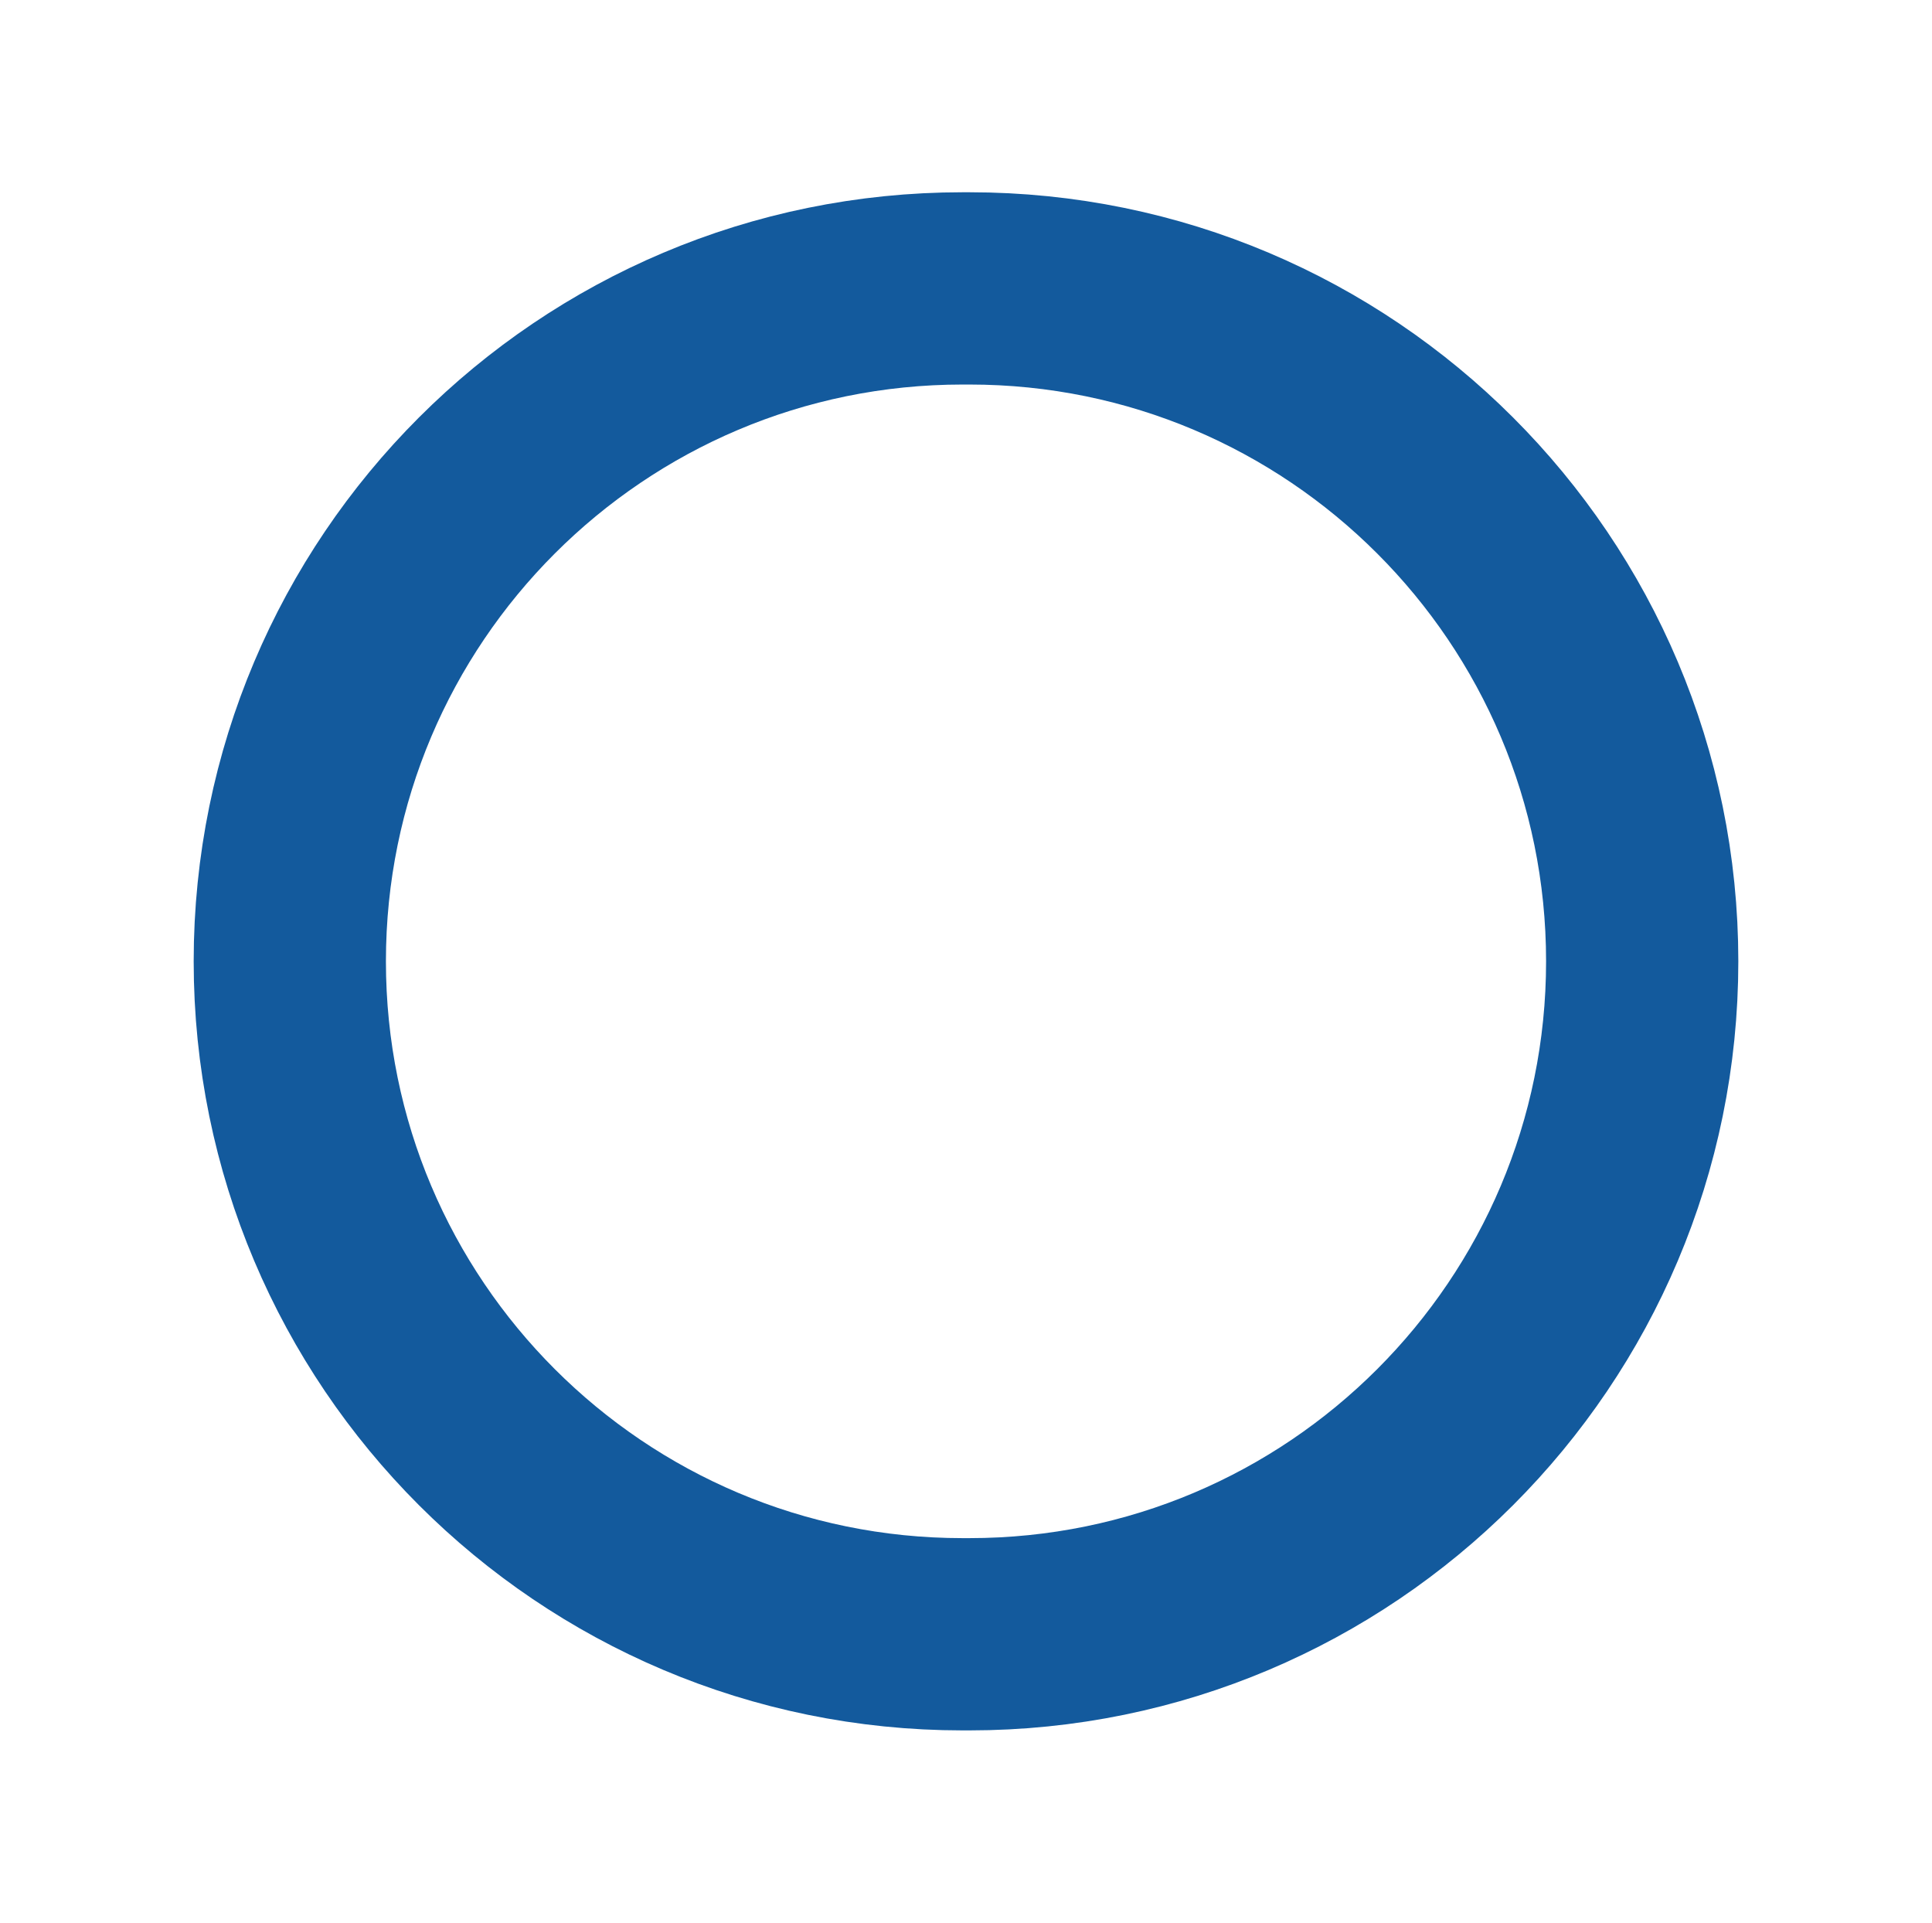
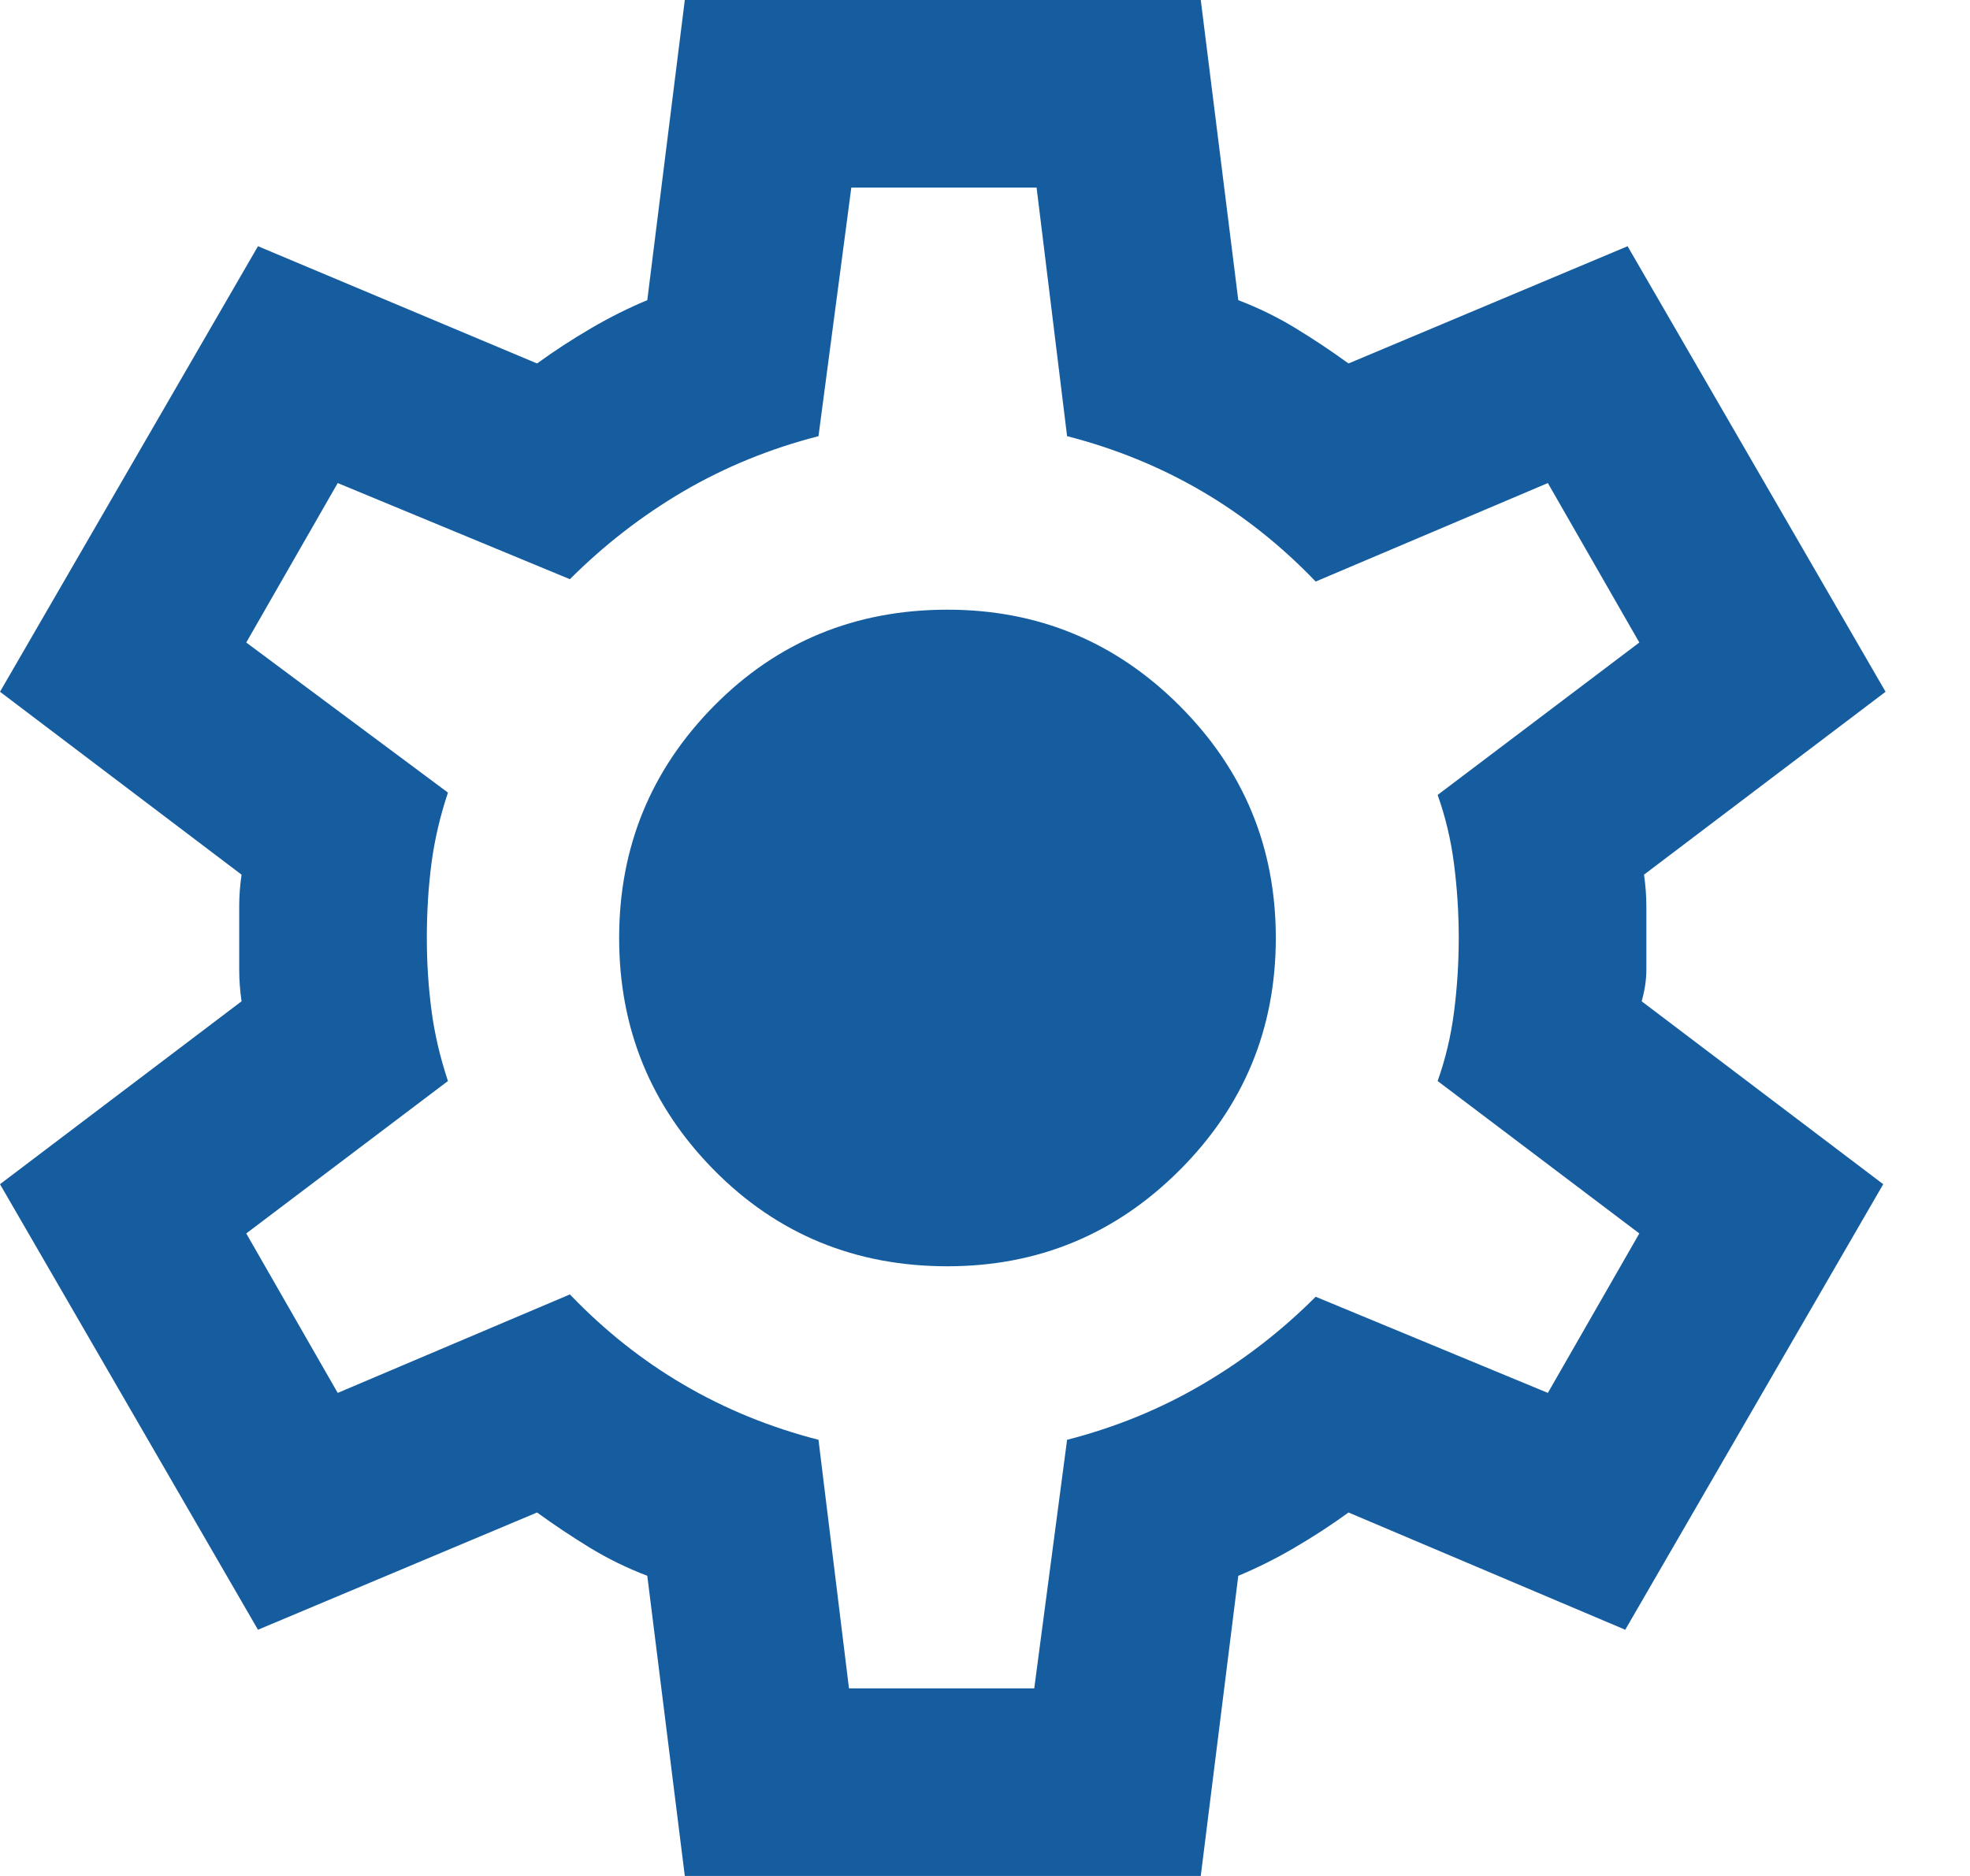
- <svg xmlns="http://www.w3.org/2000/svg" width="20.1" height="20" viewBox="0 0 20.1 20">
-   <rect x="3.015" y="3.0" width="14.07" height="14.0" rx="7.0" fill="none" stroke="#135A9D" stroke-width="2.0" />
+ <svg xmlns="http://www.w3.org/2000/svg" width="21" height="20" viewBox="0 0 21 20" fill="none">
+   <path d="M7.3 20L6.9 16.8C6.683 16.717 6.479 16.617 6.287 16.5C6.096 16.383 5.908 16.258 5.725 16.125L2.75 17.375L0 12.625L2.575 10.675C2.558 10.558 2.55 10.446 2.55 10.338C2.55 10.229 2.55 10.117 2.55 10C2.55 9.883 2.55 9.771 2.55 9.662C2.55 9.554 2.558 9.442 2.575 9.325L0 7.375L2.75 2.625L5.725 3.875C5.908 3.742 6.1 3.617 6.3 3.5C6.5 3.383 6.7 3.283 6.9 3.2L7.3 0H12.8L13.2 3.2C13.417 3.283 13.621 3.383 13.812 3.5C14.004 3.617 14.192 3.742 14.375 3.875L17.35 2.625L20.1 7.375L17.525 9.325C17.542 9.442 17.55 9.554 17.55 9.662C17.55 9.771 17.55 9.883 17.55 10C17.55 10.117 17.55 10.229 17.55 10.338C17.55 10.446 17.533 10.558 17.5 10.675L20.075 12.625L17.325 17.375L14.375 16.125C14.192 16.258 14 16.383 13.8 16.5C13.6 16.617 13.4 16.717 13.2 16.8L12.8 20H7.3ZM9.05 18H11.025L11.375 15.35C11.892 15.217 12.371 15.021 12.812 14.762C13.254 14.504 13.658 14.192 14.025 13.825L16.5 14.85L17.475 13.15L15.325 11.525C15.408 11.292 15.467 11.046 15.5 10.787C15.533 10.529 15.55 10.267 15.55 10C15.55 9.733 15.533 9.471 15.5 9.213C15.467 8.954 15.408 8.708 15.325 8.475L17.475 6.85L16.5 5.15L14.025 6.2C13.658 5.817 13.254 5.496 12.812 5.237C12.371 4.979 11.892 4.783 11.375 4.65L11.05 2H9.075L8.725 4.65C8.208 4.783 7.729 4.979 7.287 5.237C6.846 5.496 6.442 5.808 6.075 6.175L3.6 5.15L2.625 6.85L4.775 8.45C4.692 8.7 4.633 8.95 4.6 9.2C4.567 9.45 4.55 9.717 4.55 10C4.55 10.267 4.567 10.525 4.6 10.775C4.633 11.025 4.692 11.275 4.775 11.525L2.625 13.15L3.6 14.85L6.075 13.8C6.442 14.183 6.846 14.504 7.287 14.762C7.729 15.021 8.208 15.217 8.725 15.35L9.05 18ZM10.1 13.5C11.067 13.5 11.892 13.158 12.575 12.475C13.258 11.792 13.6 10.967 13.6 10C13.6 9.033 13.258 8.208 12.575 7.525C11.892 6.842 11.067 6.5 10.1 6.5C9.117 6.5 8.287 6.842 7.612 7.525C6.938 8.208 6.6 9.033 6.6 10C6.6 10.967 6.938 11.792 7.612 12.475C8.287 13.158 9.117 13.5 10.1 13.5Z" fill="#165DA0" />
</svg>
